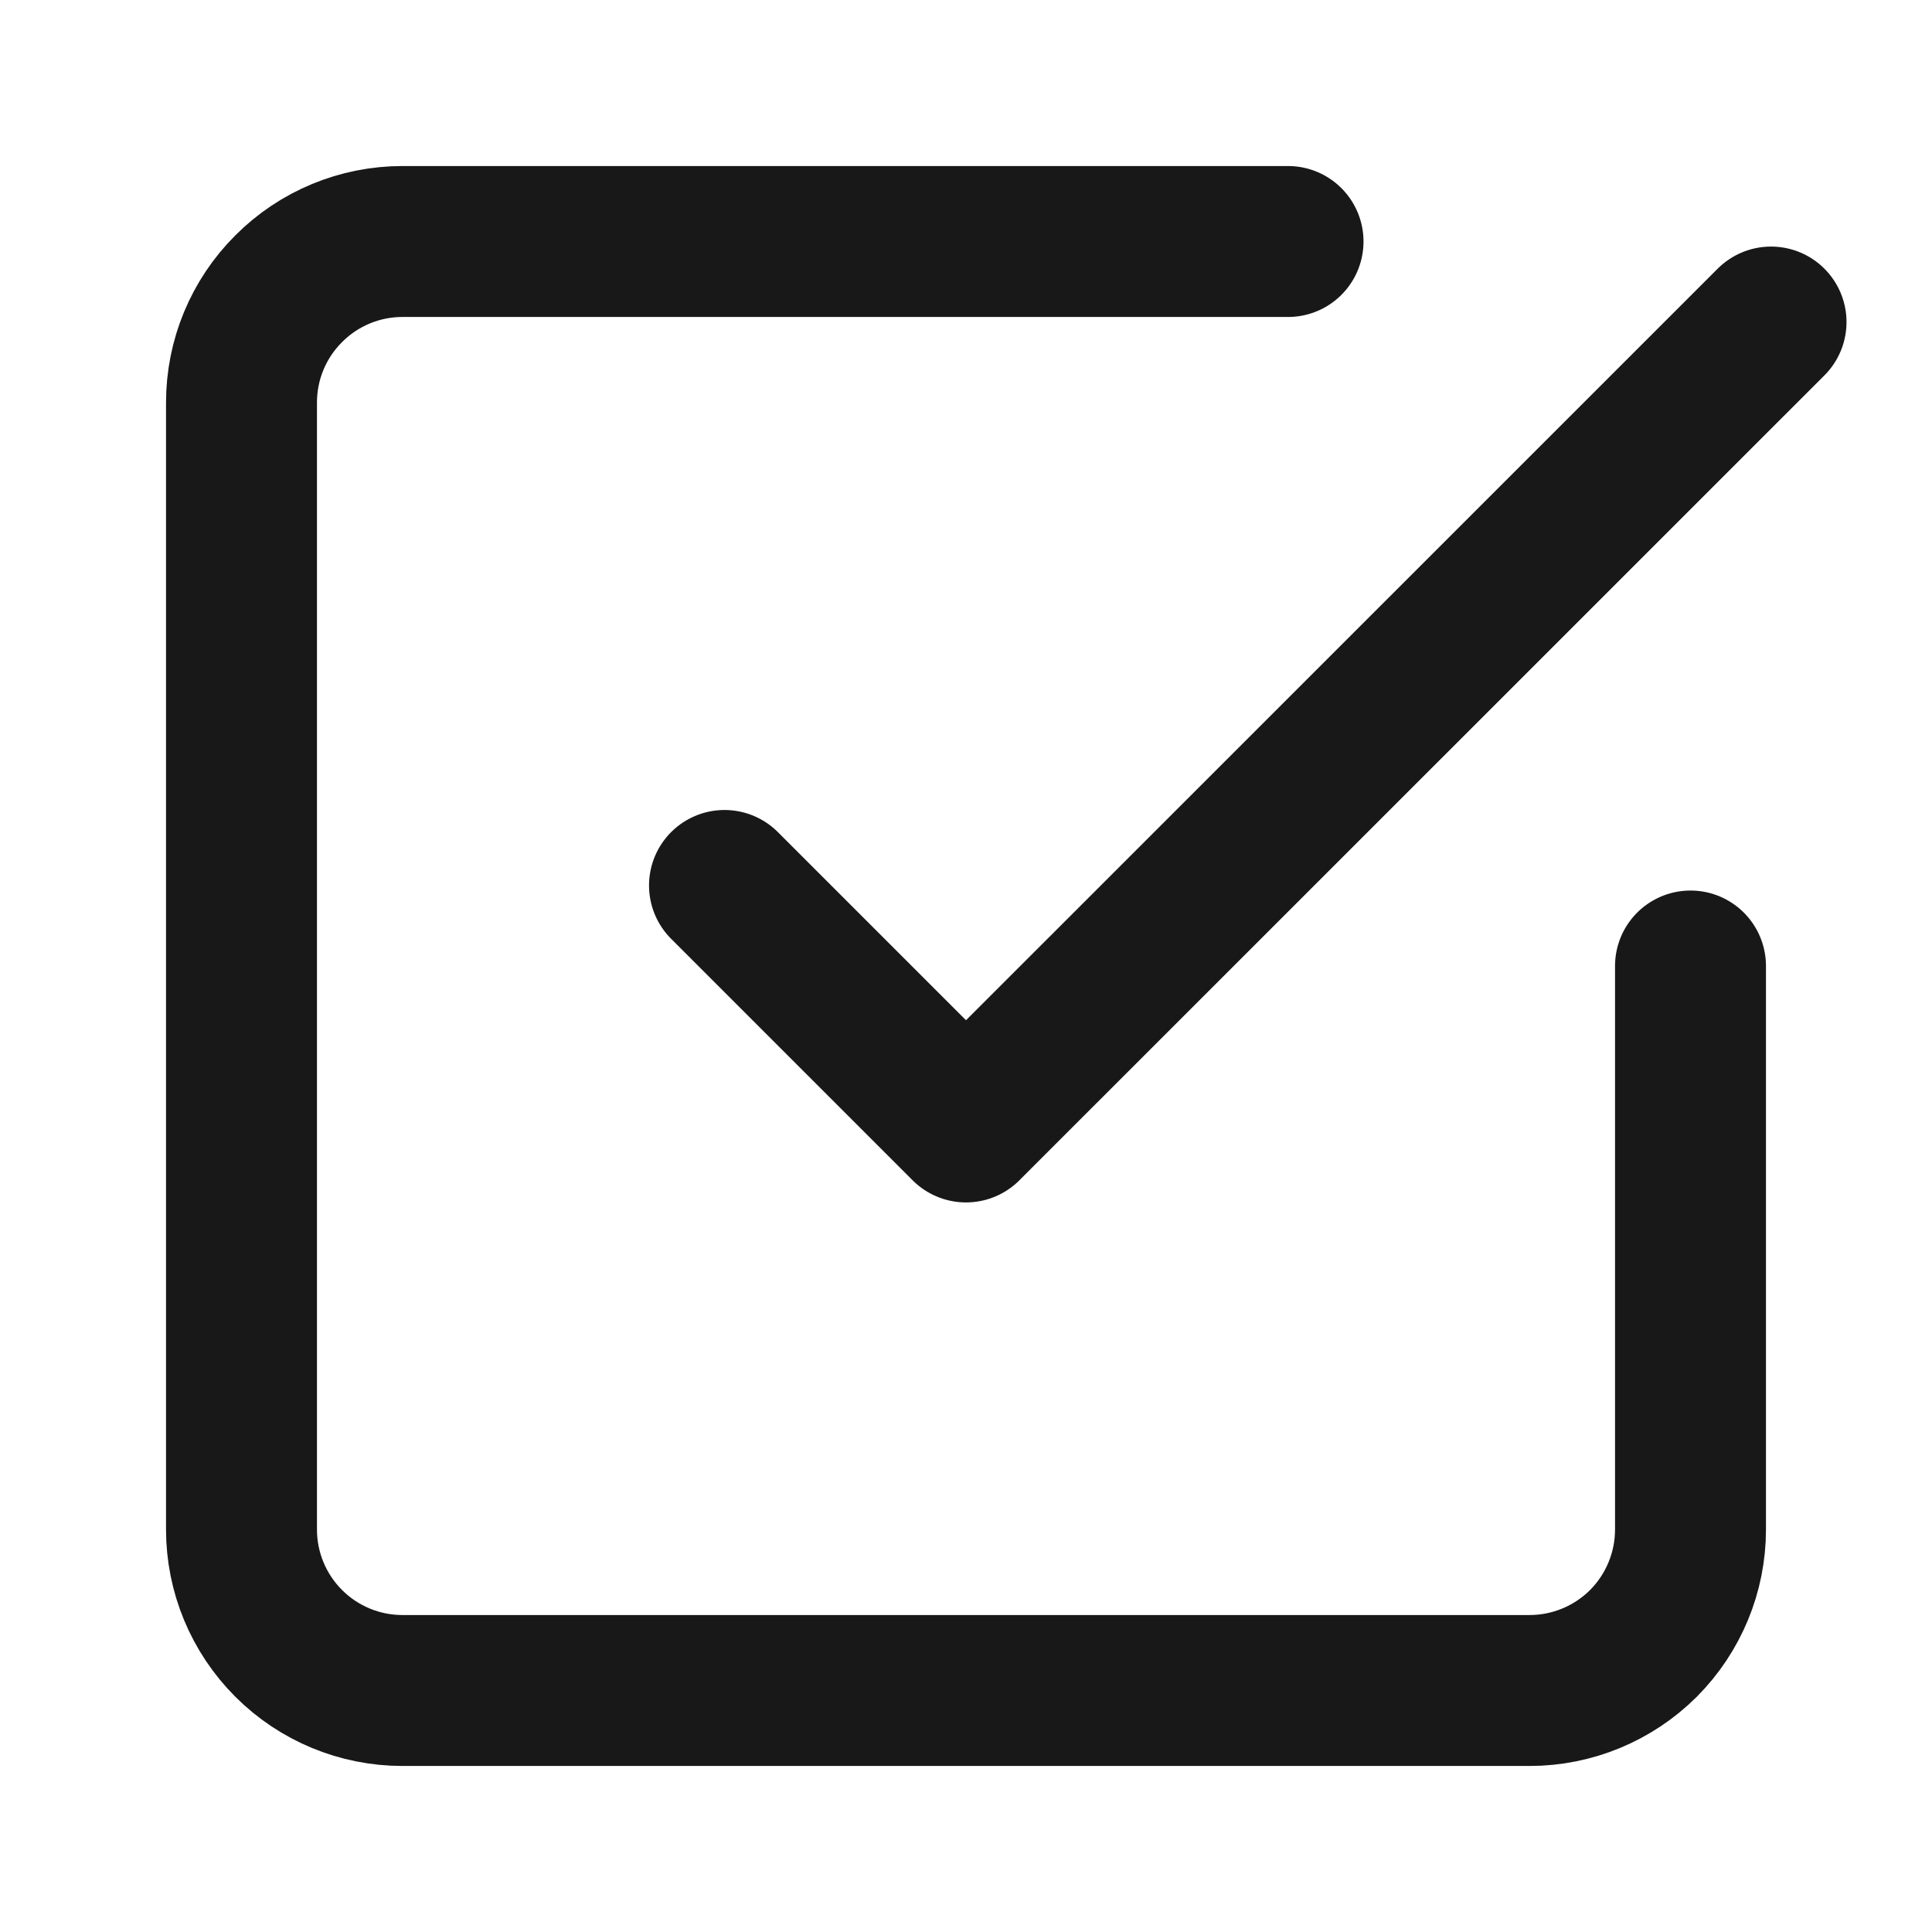
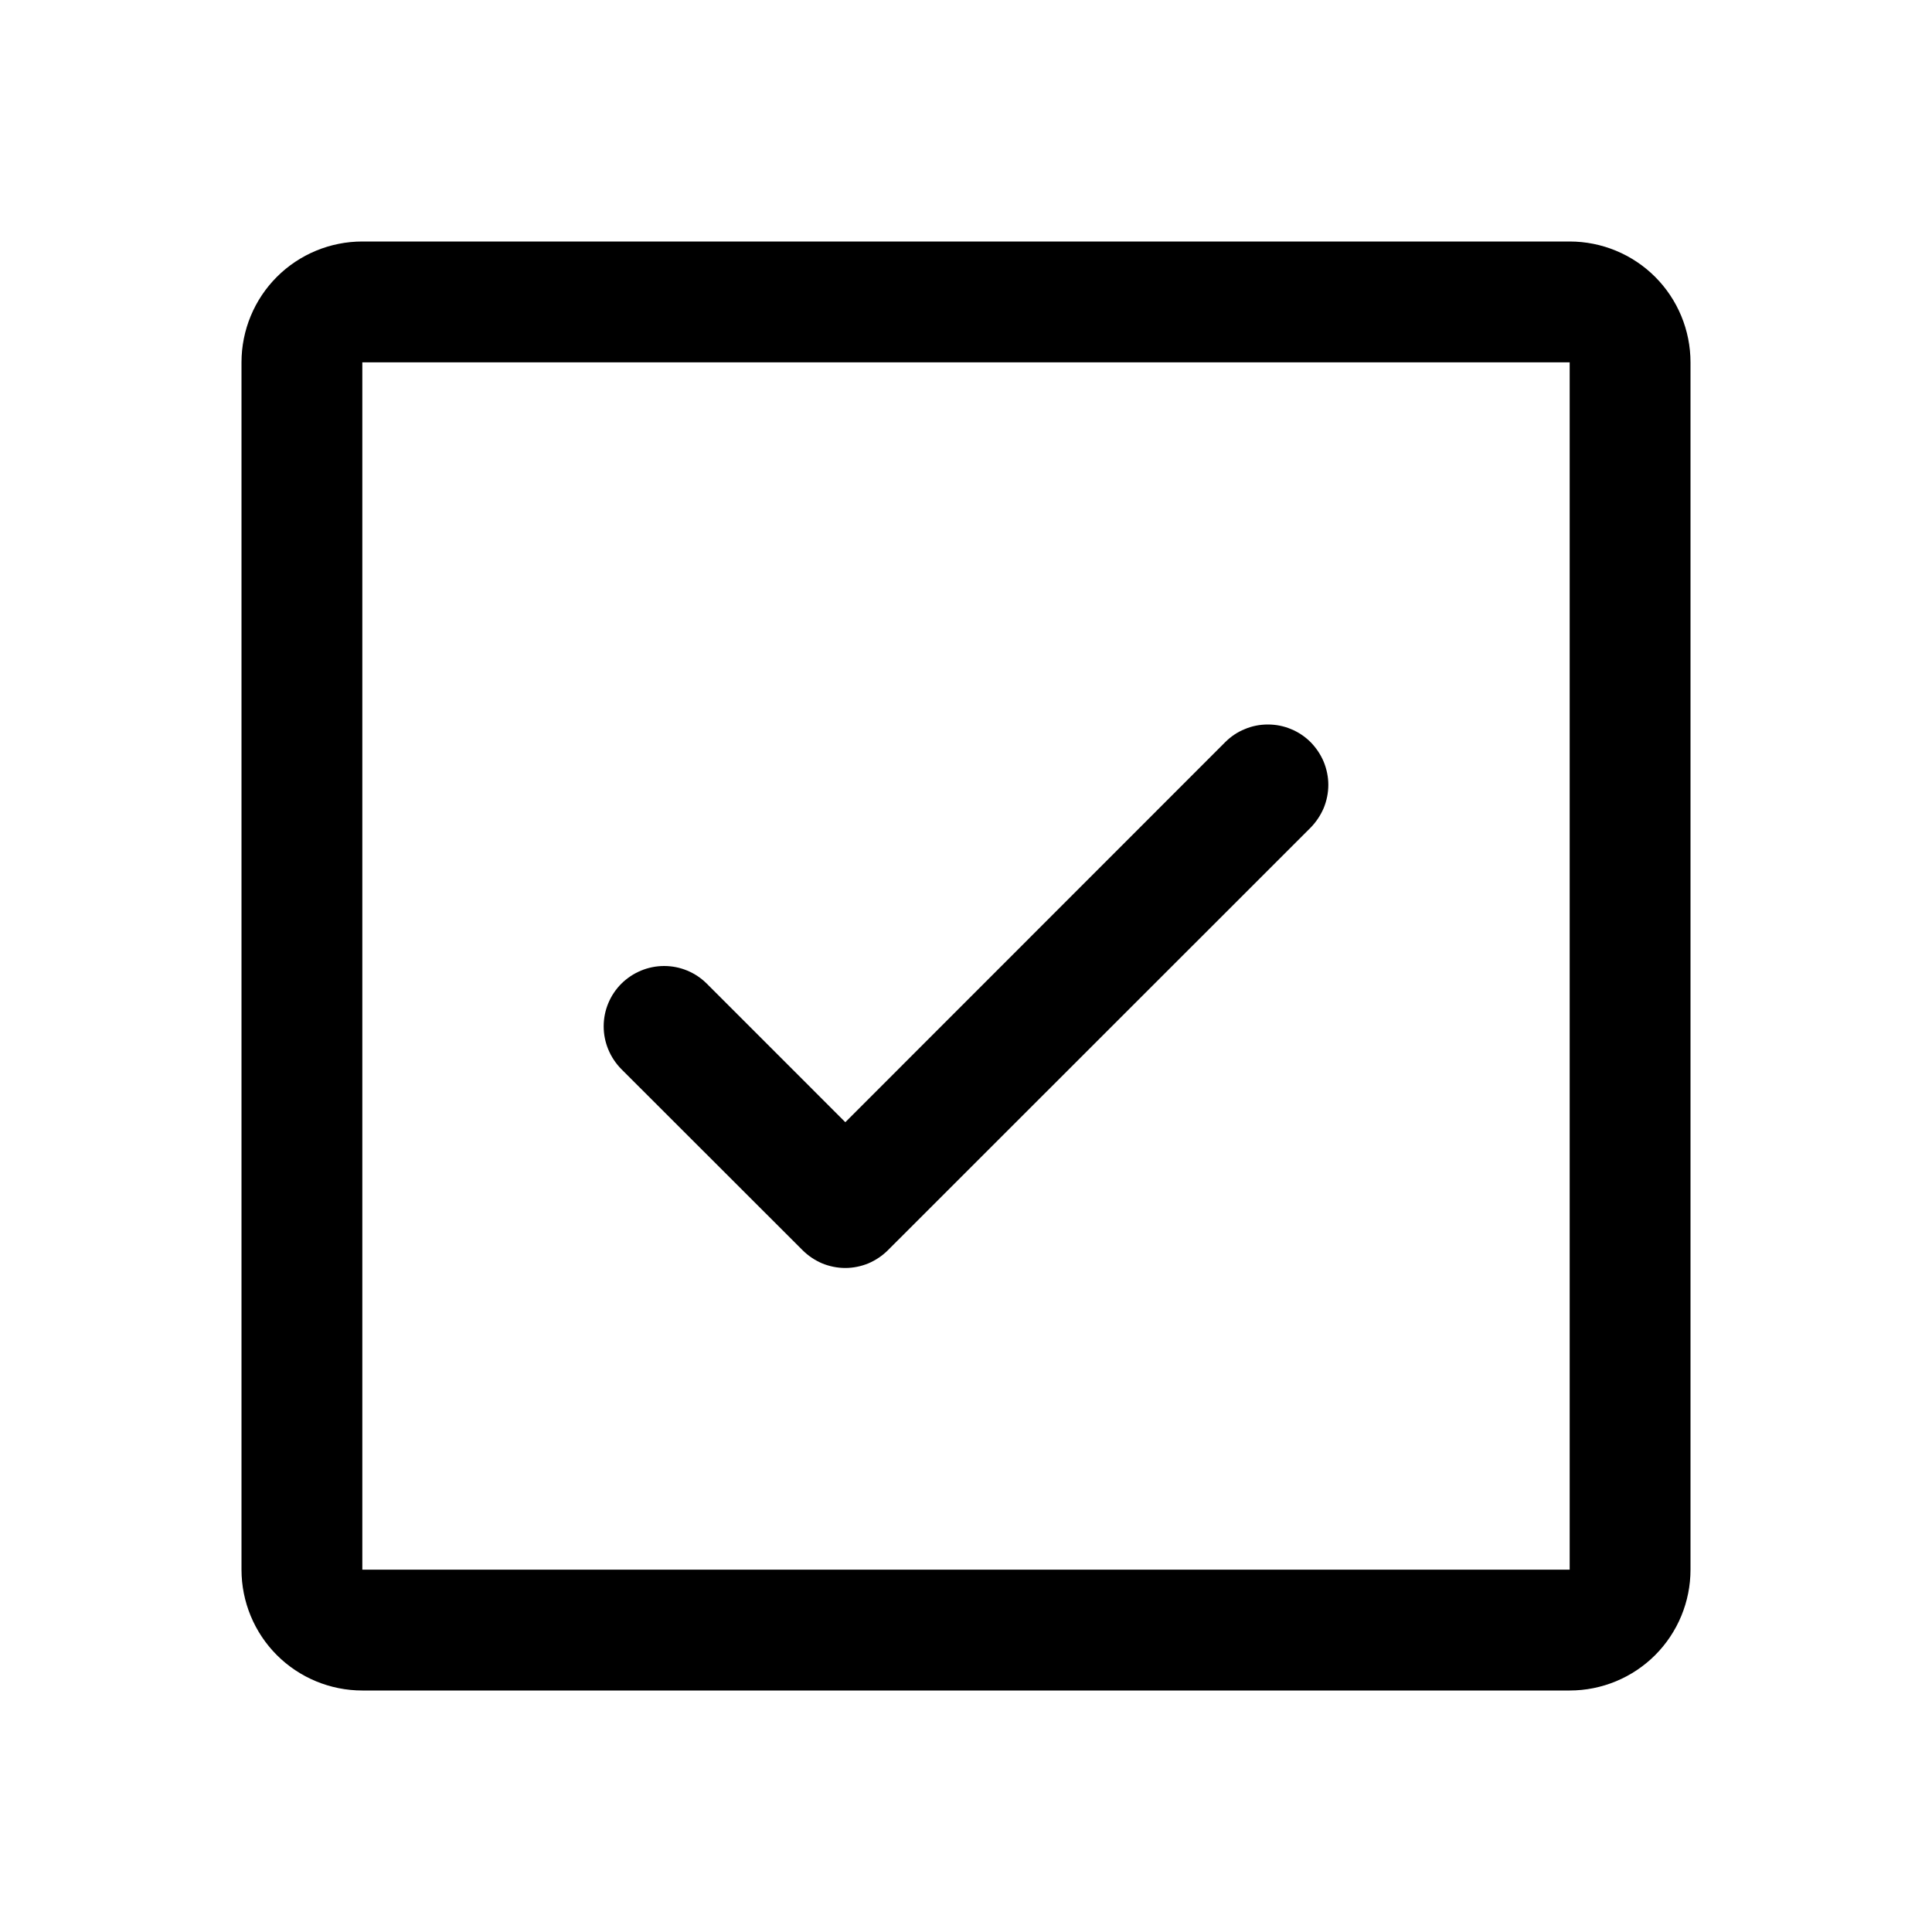
- <svg xmlns="http://www.w3.org/2000/svg" width="16" height="16" viewBox="0 0 16 16" fill="none">
-   <path d="M6 7.333L8 9.333L14.667 2.667" stroke="#181818" stroke-width="1.25" stroke-linecap="round" stroke-linejoin="round" />
-   <path d="M14 8V12.667C14 13.02 13.86 13.359 13.61 13.61C13.359 13.86 13.02 14 12.667 14H3.333C2.98 14 2.641 13.86 2.391 13.61C2.14 13.359 2 13.02 2 12.667V3.333C2 2.98 2.14 2.641 2.391 2.391C2.641 2.14 2.98 2 3.333 2H10.667" stroke="#181818" stroke-width="1.25" stroke-linecap="round" stroke-linejoin="round" />
+ <svg xmlns="http://www.w3.org/2000/svg" width="13" height="13" viewBox="0 0 13 13" fill="none">
+   <path d="M8.819 4.994C8.856 5.032 8.886 5.076 8.907 5.126C8.927 5.175 8.938 5.228 8.938 5.281C8.938 5.335 8.927 5.388 8.907 5.437C8.886 5.486 8.856 5.531 8.819 5.569L5.975 8.412C5.937 8.45 5.892 8.48 5.843 8.501C5.794 8.521 5.741 8.532 5.688 8.532C5.634 8.532 5.581 8.521 5.532 8.501C5.483 8.48 5.438 8.45 5.4 8.412L4.181 7.194C4.105 7.117 4.062 7.014 4.062 6.906C4.062 6.798 4.105 6.695 4.181 6.619C4.258 6.543 4.361 6.5 4.469 6.5C4.577 6.5 4.68 6.543 4.756 6.619L5.688 7.551L8.244 4.994C8.282 4.956 8.326 4.926 8.376 4.906C8.425 4.885 8.478 4.875 8.531 4.875C8.585 4.875 8.637 4.885 8.687 4.906C8.736 4.926 8.781 4.956 8.819 4.994ZM11.375 2.438V10.562C11.375 10.778 11.289 10.985 11.137 11.137C10.985 11.289 10.778 11.375 10.562 11.375H2.438C2.222 11.375 2.015 11.289 1.863 11.137C1.711 10.985 1.625 10.778 1.625 10.562V2.438C1.625 2.222 1.711 2.015 1.863 1.863C2.015 1.711 2.222 1.625 2.438 1.625H10.562C10.778 1.625 10.985 1.711 11.137 1.863C11.289 2.015 11.375 2.222 11.375 2.438ZM10.562 10.562V2.438H2.438V10.562H10.562Z" fill="currentColor" />
</svg>
